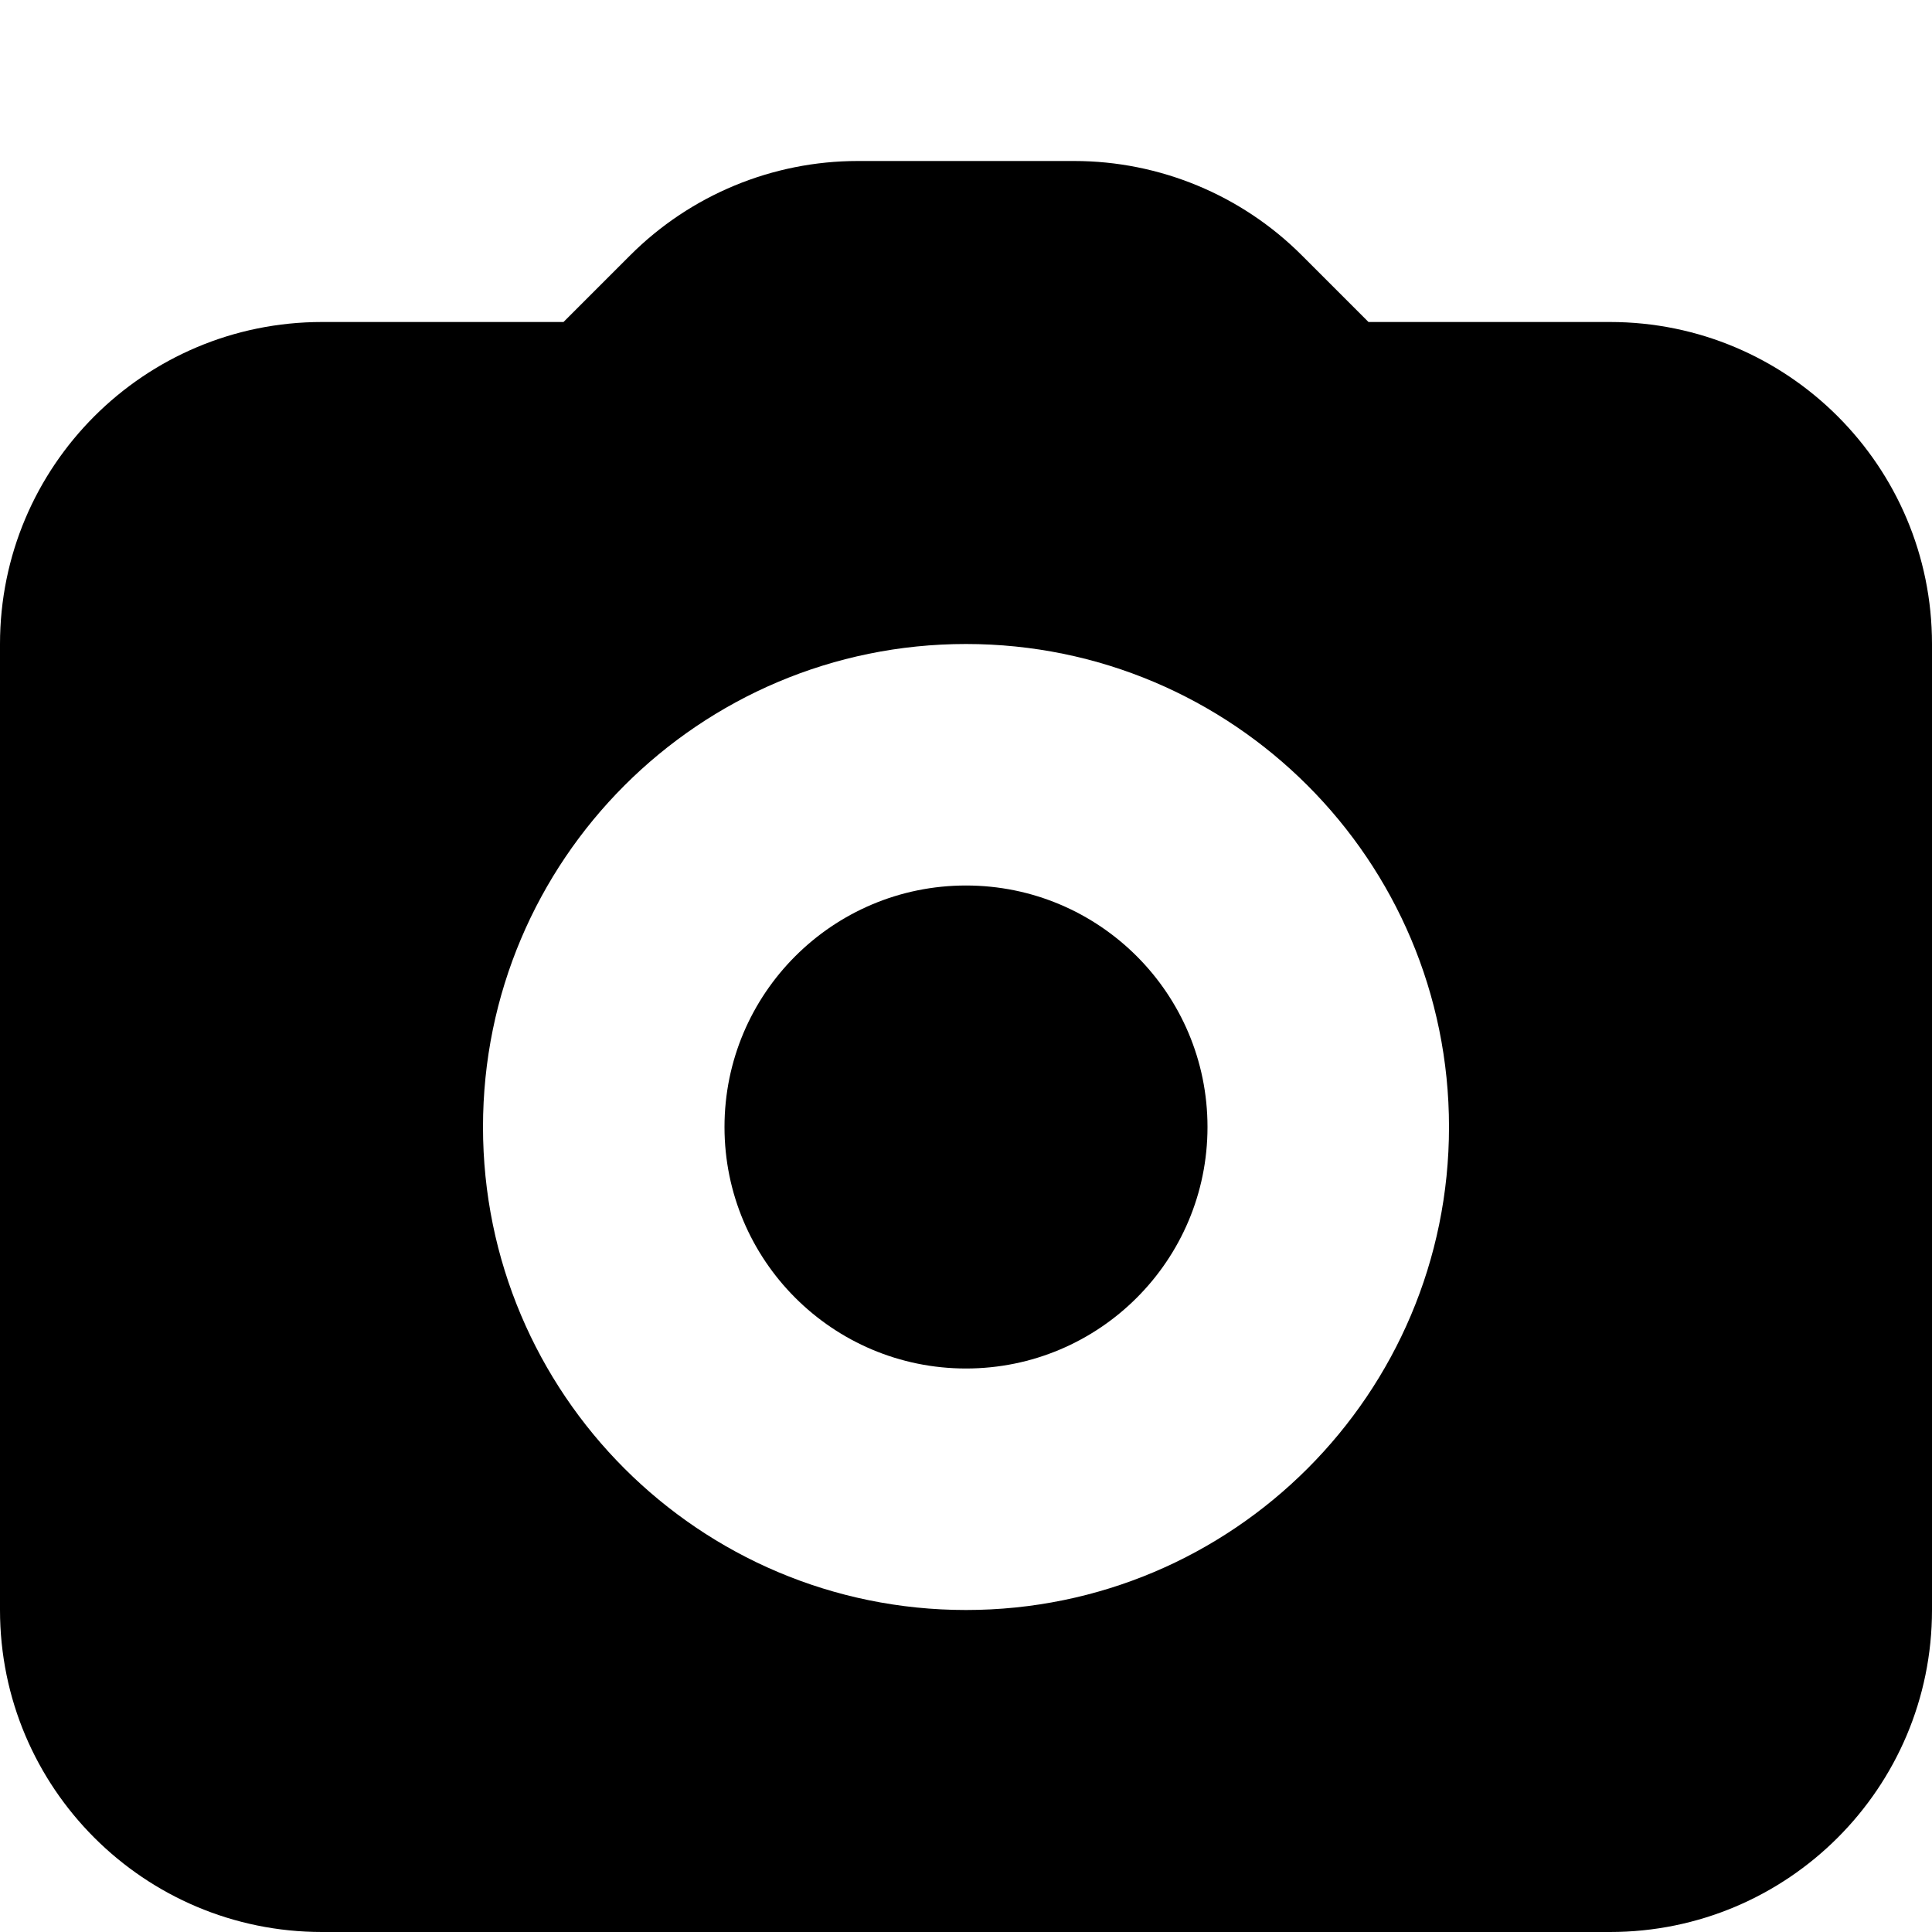
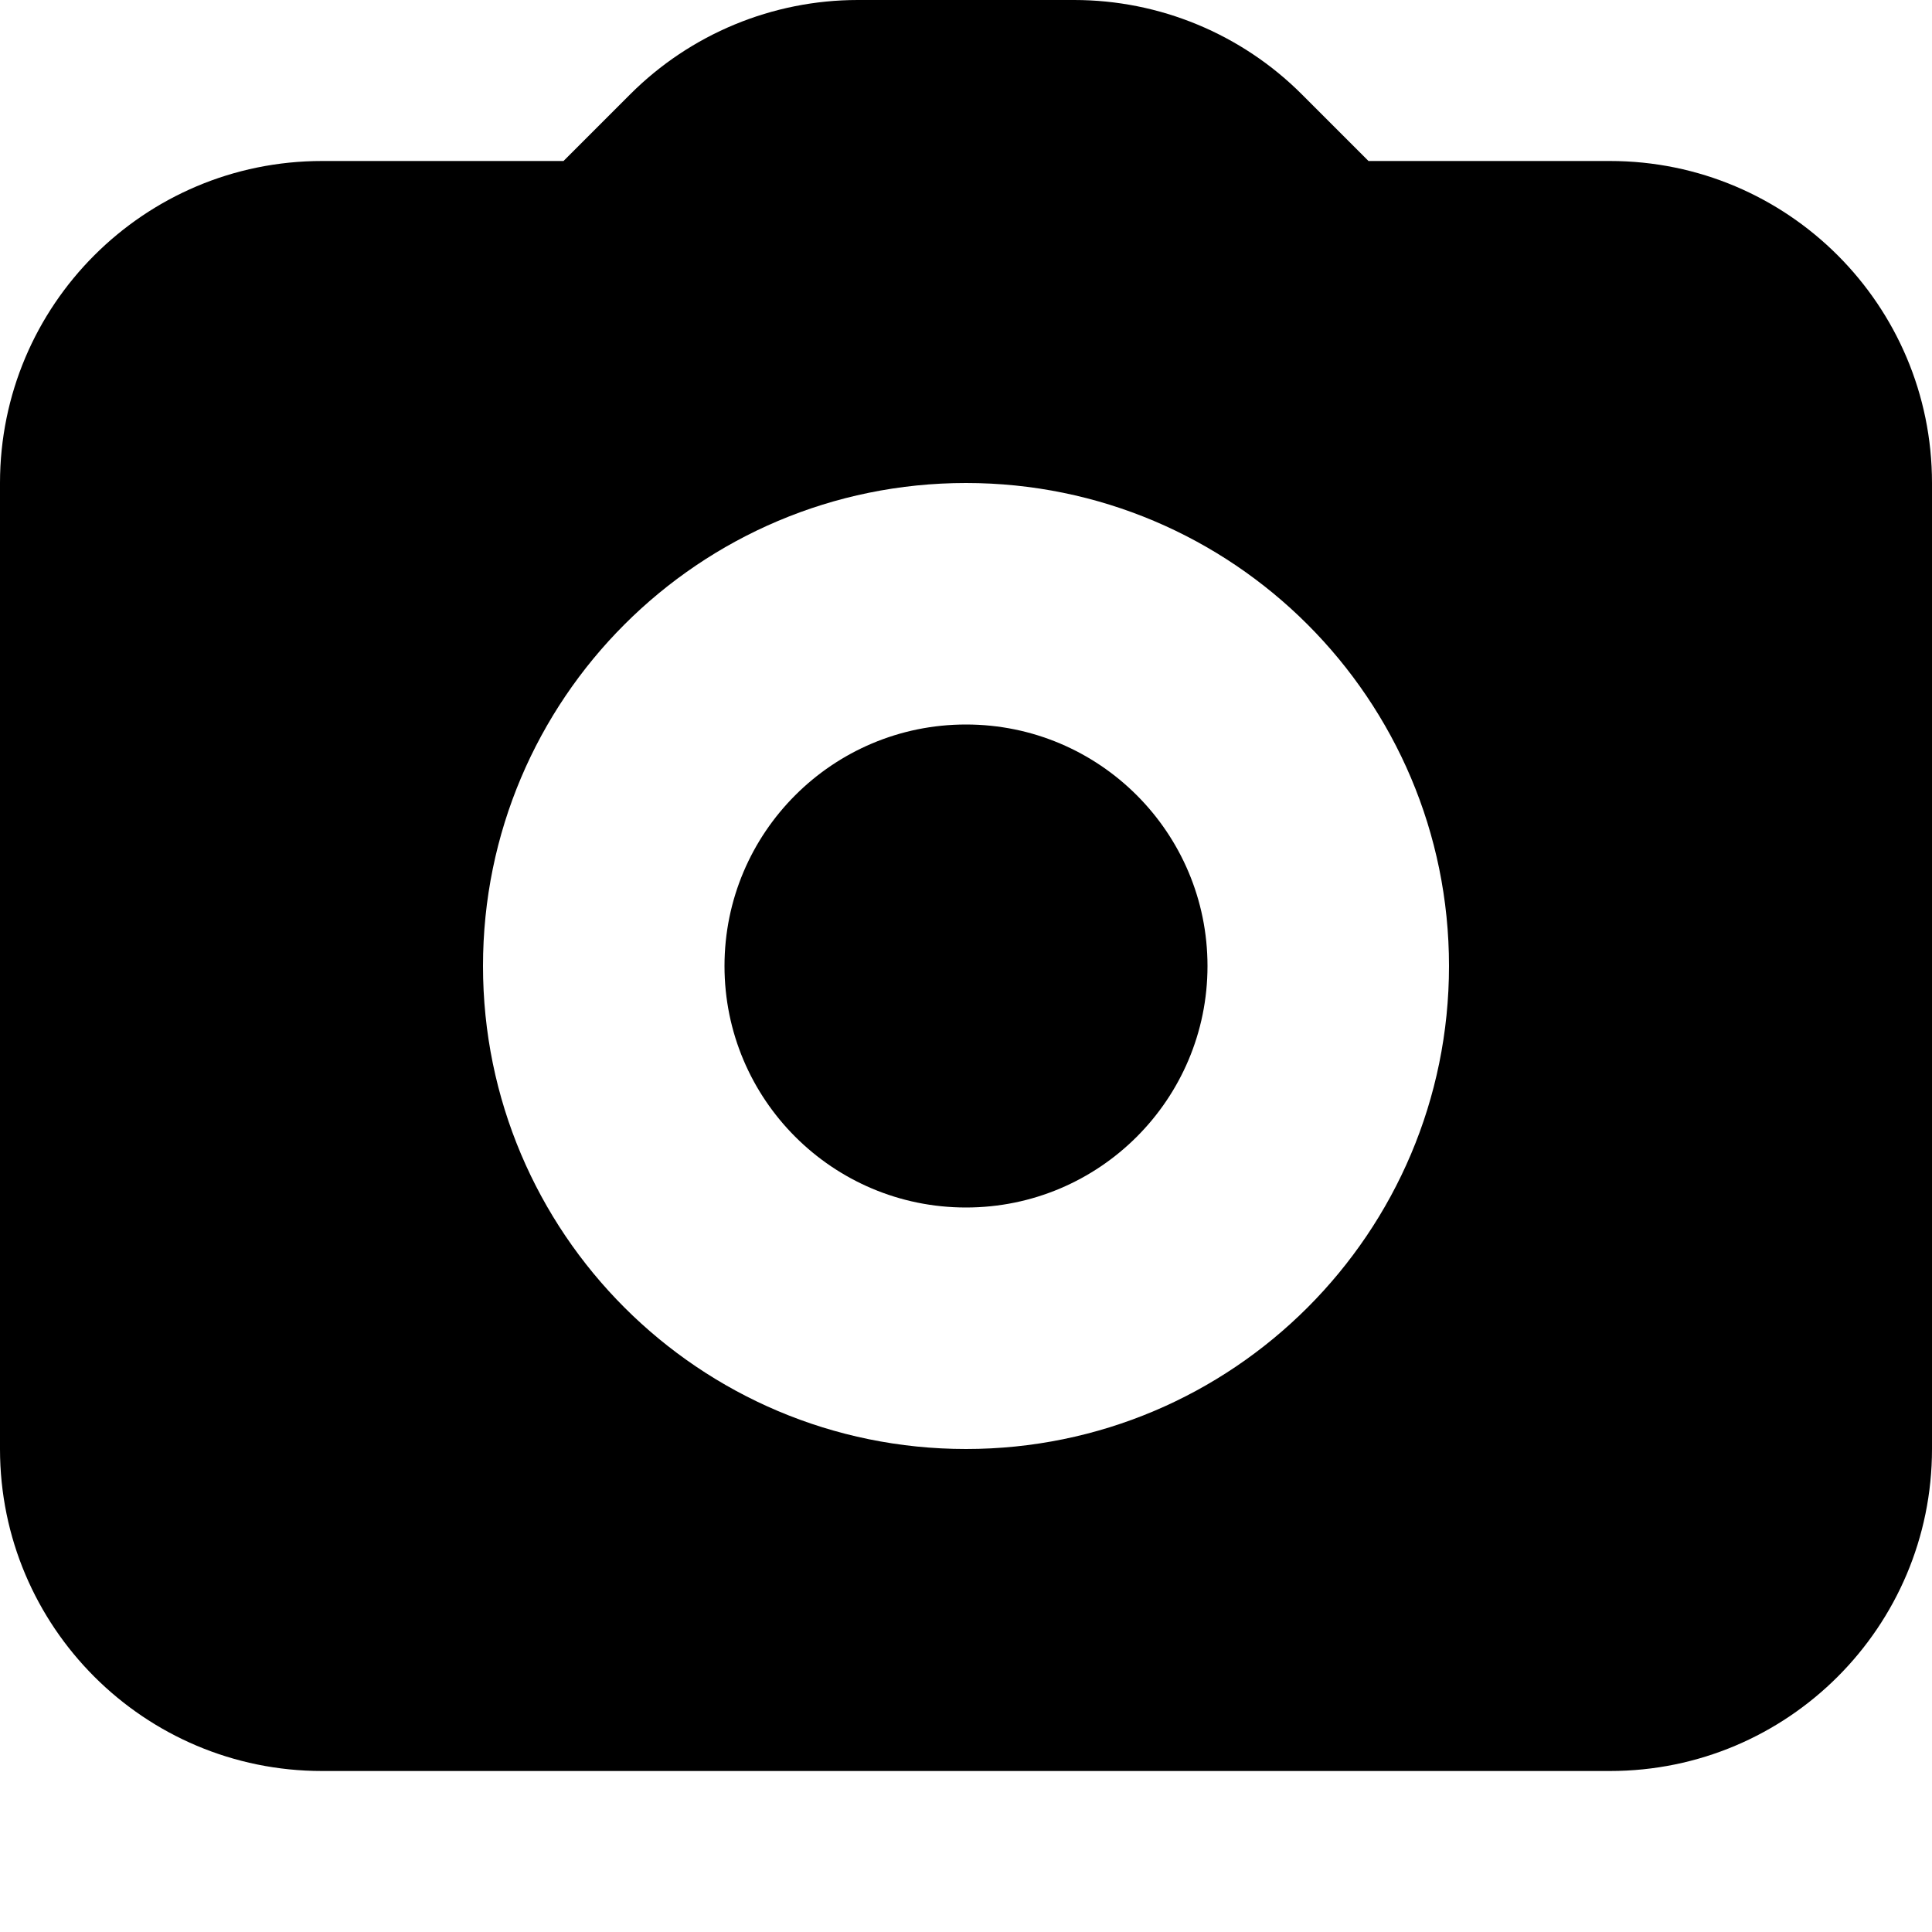
- <svg xmlns="http://www.w3.org/2000/svg" width="12" height="12" fill="none">
-   <path fill="black" d="M7.5 7a1.5 1.5 0 1 1-3 0 1.5 1.5 0 0 1 3 0Z" />
-   <path fill="black" fill-rule="evenodd" d="M0 10a2 2 0 0 0 2 2h8a2 2 0 0 0 2-2V4a2 2 0 0 0-2-2H8.5l-.414-.414A2 2 0 0 0 6.672 1H5.328a2 2 0 0 0-1.414.586L3.5 2H2a2 2 0 0 0-2 2v6Zm9-3a3 3 0 1 1-6 0 3 3 0 0 1 6 0Z" clip-rule="evenodd" />
+ <svg xmlns="http://www.w3.org/2000/svg" fill="none" height="12" width="12">
+   <g fill="#000">
+     <path d="m7.5 6a1.5 1.5 0 1 1 -3 0 1.5 1.5 0 0 1 3 0z" />
+     <path clip-rule="evenodd" d="m0 9a2 2 0 0 0 2 2h8a2 2 0 0 0 2-2v-6a2 2 0 0 0 -2-2h-1.5l-.414-.414a2 2 0 0 0 -1.414-.586h-1.344a2 2 0 0 0 -1.414.586l-.414.414h-1.5a2 2 0 0 0 -2 2zm9-3a3 3 0 1 1 -6 0 3 3 0 0 1 6 0z" fill-rule="evenodd" />
+   </g>
</svg>
